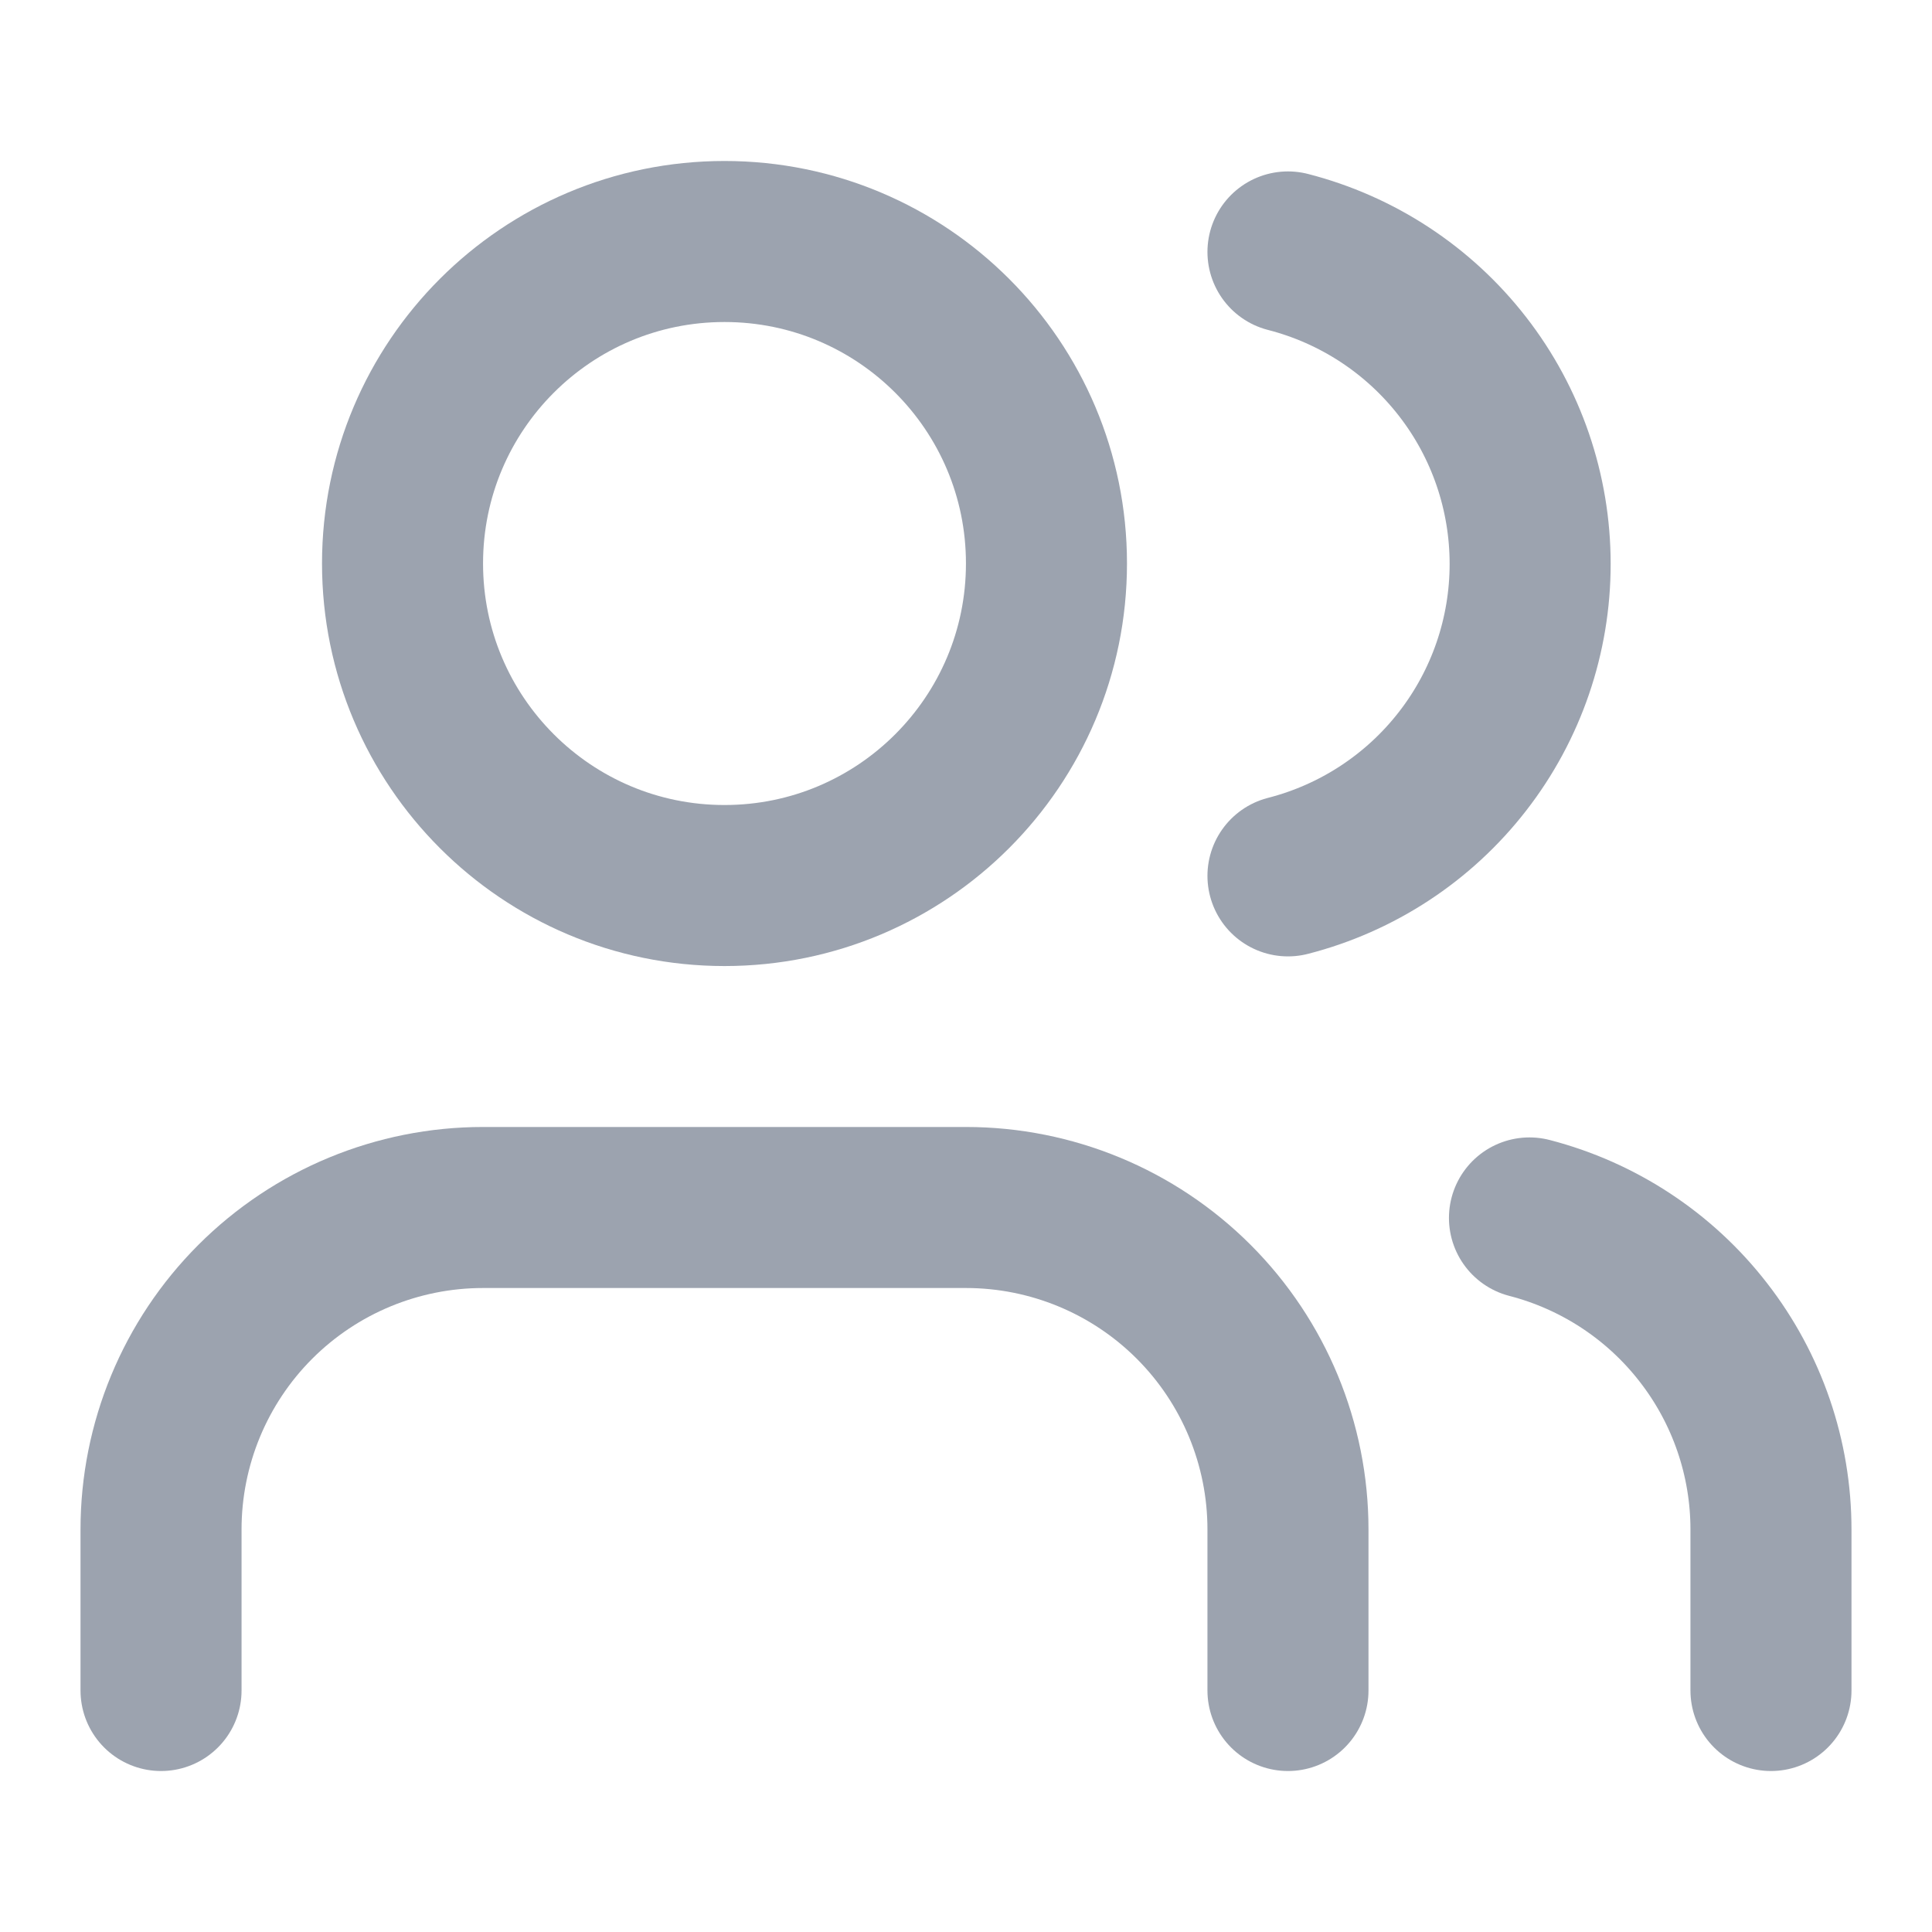
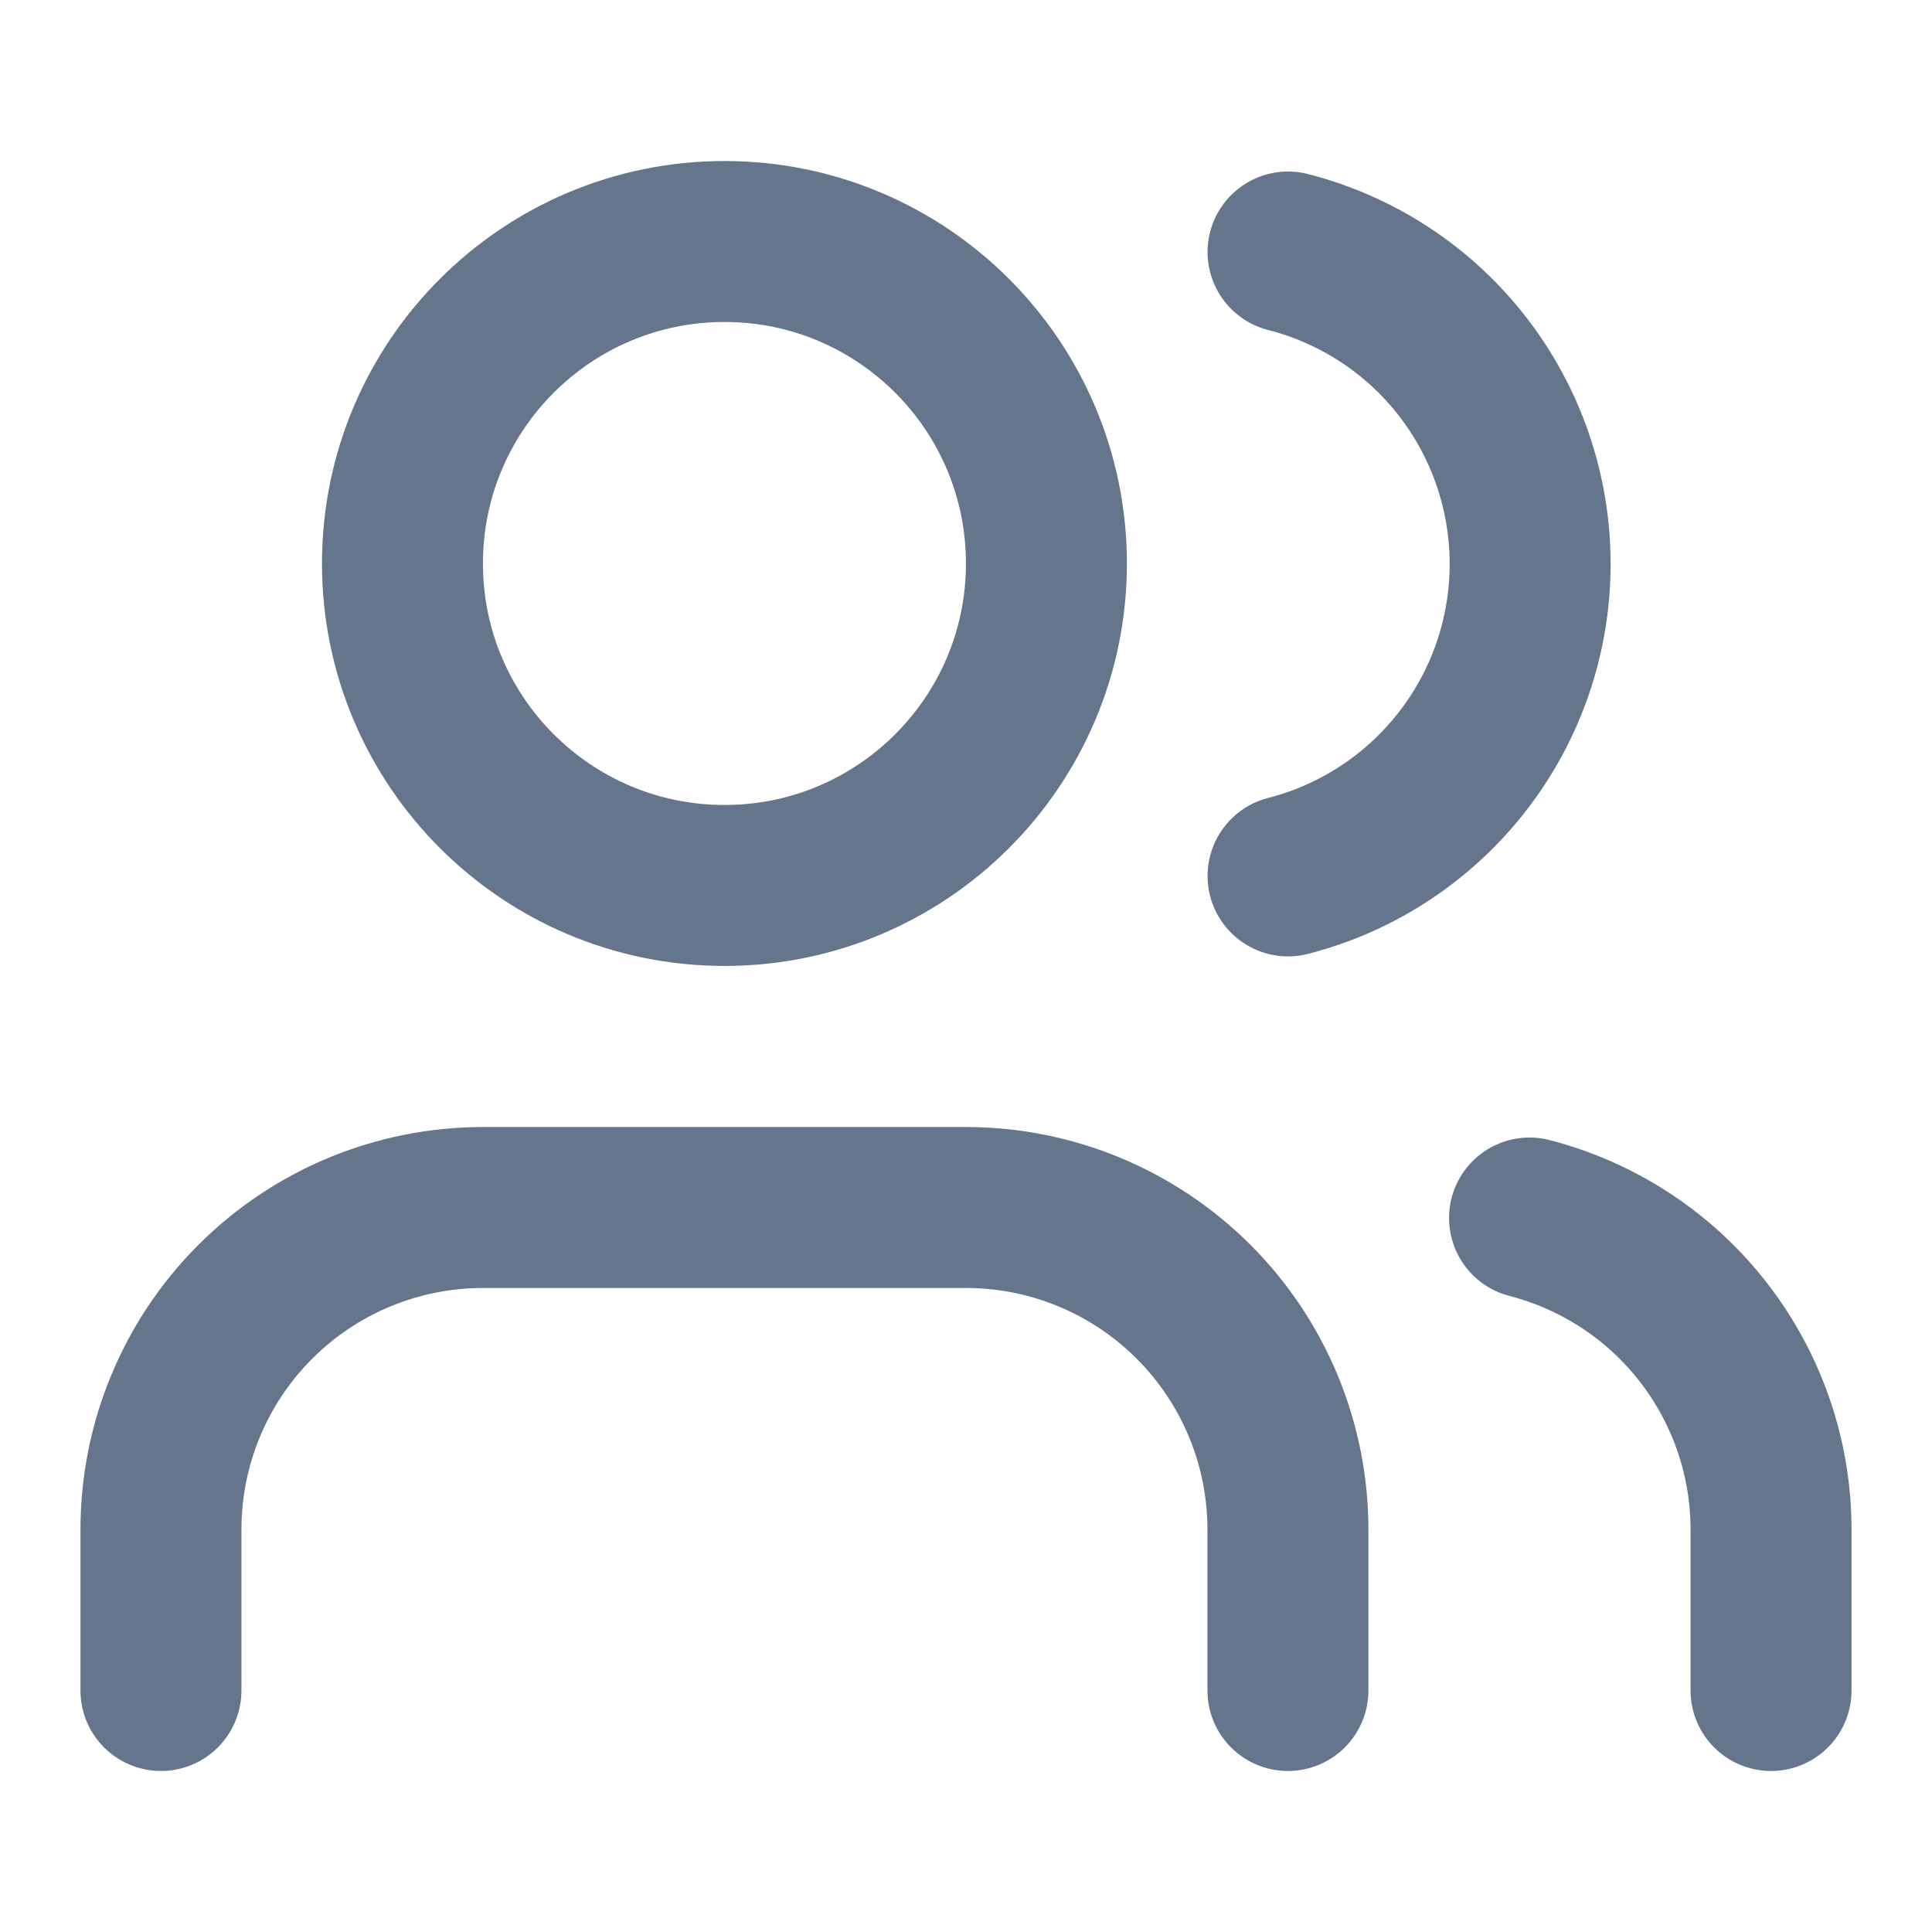
- <svg xmlns="http://www.w3.org/2000/svg" width="20" height="20" viewBox="0 0 20 20" fill="none">
-   <path d="M13.333 17.5V15.833C13.333 14.949 12.982 14.101 12.357 13.476C11.732 12.851 10.884 12.5 10 12.5H5C4.116 12.5 3.268 12.851 2.643 13.476C2.018 14.101 1.667 14.949 1.667 15.833V17.5" stroke="#9CA3AF" stroke-width="1.667" stroke-linecap="round" stroke-linejoin="round" />
-   <path d="M7.5 9.167C9.341 9.167 10.833 7.674 10.833 5.833C10.833 3.992 9.341 2.5 7.5 2.5C5.659 2.5 4.167 3.992 4.167 5.833C4.167 7.674 5.659 9.167 7.5 9.167Z" stroke="#9CA3AF" stroke-width="1.667" stroke-linecap="round" stroke-linejoin="round" />
-   <path d="M18.333 17.5V15.833C18.333 15.095 18.087 14.377 17.634 13.794C17.182 13.21 16.548 12.793 15.833 12.608" stroke="#9CA3AF" stroke-width="1.667" stroke-linecap="round" stroke-linejoin="round" />
-   <path d="M13.333 2.608C14.05 2.792 14.686 3.209 15.14 3.794C15.594 4.378 15.84 5.097 15.84 5.838C15.84 6.578 15.594 7.297 15.14 7.881C14.686 8.466 14.05 8.883 13.333 9.067" stroke="#9CA3AF" stroke-width="1.667" stroke-linecap="round" stroke-linejoin="round" />
+ <svg xmlns="http://www.w3.org/2000/svg" width="16" height="16" viewBox="0 0 16 16" fill="none">
+   <path d="M10.666 14V12.667C10.666 11.959 10.385 11.281 9.885 10.781C9.385 10.281 8.707 10 8 10H4C3.292 10 2.614 10.281 2.114 10.781C1.614 11.281 1.333 11.959 1.333 12.667V14" stroke="#65758B" stroke-width="1.333" stroke-linecap="round" stroke-linejoin="round" />
+   <path d="M6 7.333C7.472 7.333 8.666 6.139 8.666 4.667C8.666 3.194 7.472 2 6 2C4.527 2 3.333 3.194 3.333 4.667C3.333 6.139 4.527 7.333 6 7.333Z" stroke="#65758B" stroke-width="1.333" stroke-linecap="round" stroke-linejoin="round" />
+   <path d="M14.667 14V12.667C14.667 12.076 14.47 11.502 14.108 11.035C13.746 10.568 13.239 10.235 12.667 10.087" stroke="#65758B" stroke-width="1.333" stroke-linecap="round" stroke-linejoin="round" />
+   <path d="M10.667 2.087C11.241 2.234 11.749 2.567 12.112 3.035C12.475 3.503 12.672 4.078 12.672 4.67C12.672 5.262 12.475 5.838 12.112 6.305C11.749 6.773 11.241 7.107 10.667 7.254" stroke="#65758B" stroke-width="1.333" stroke-linecap="round" stroke-linejoin="round" />
</svg>
